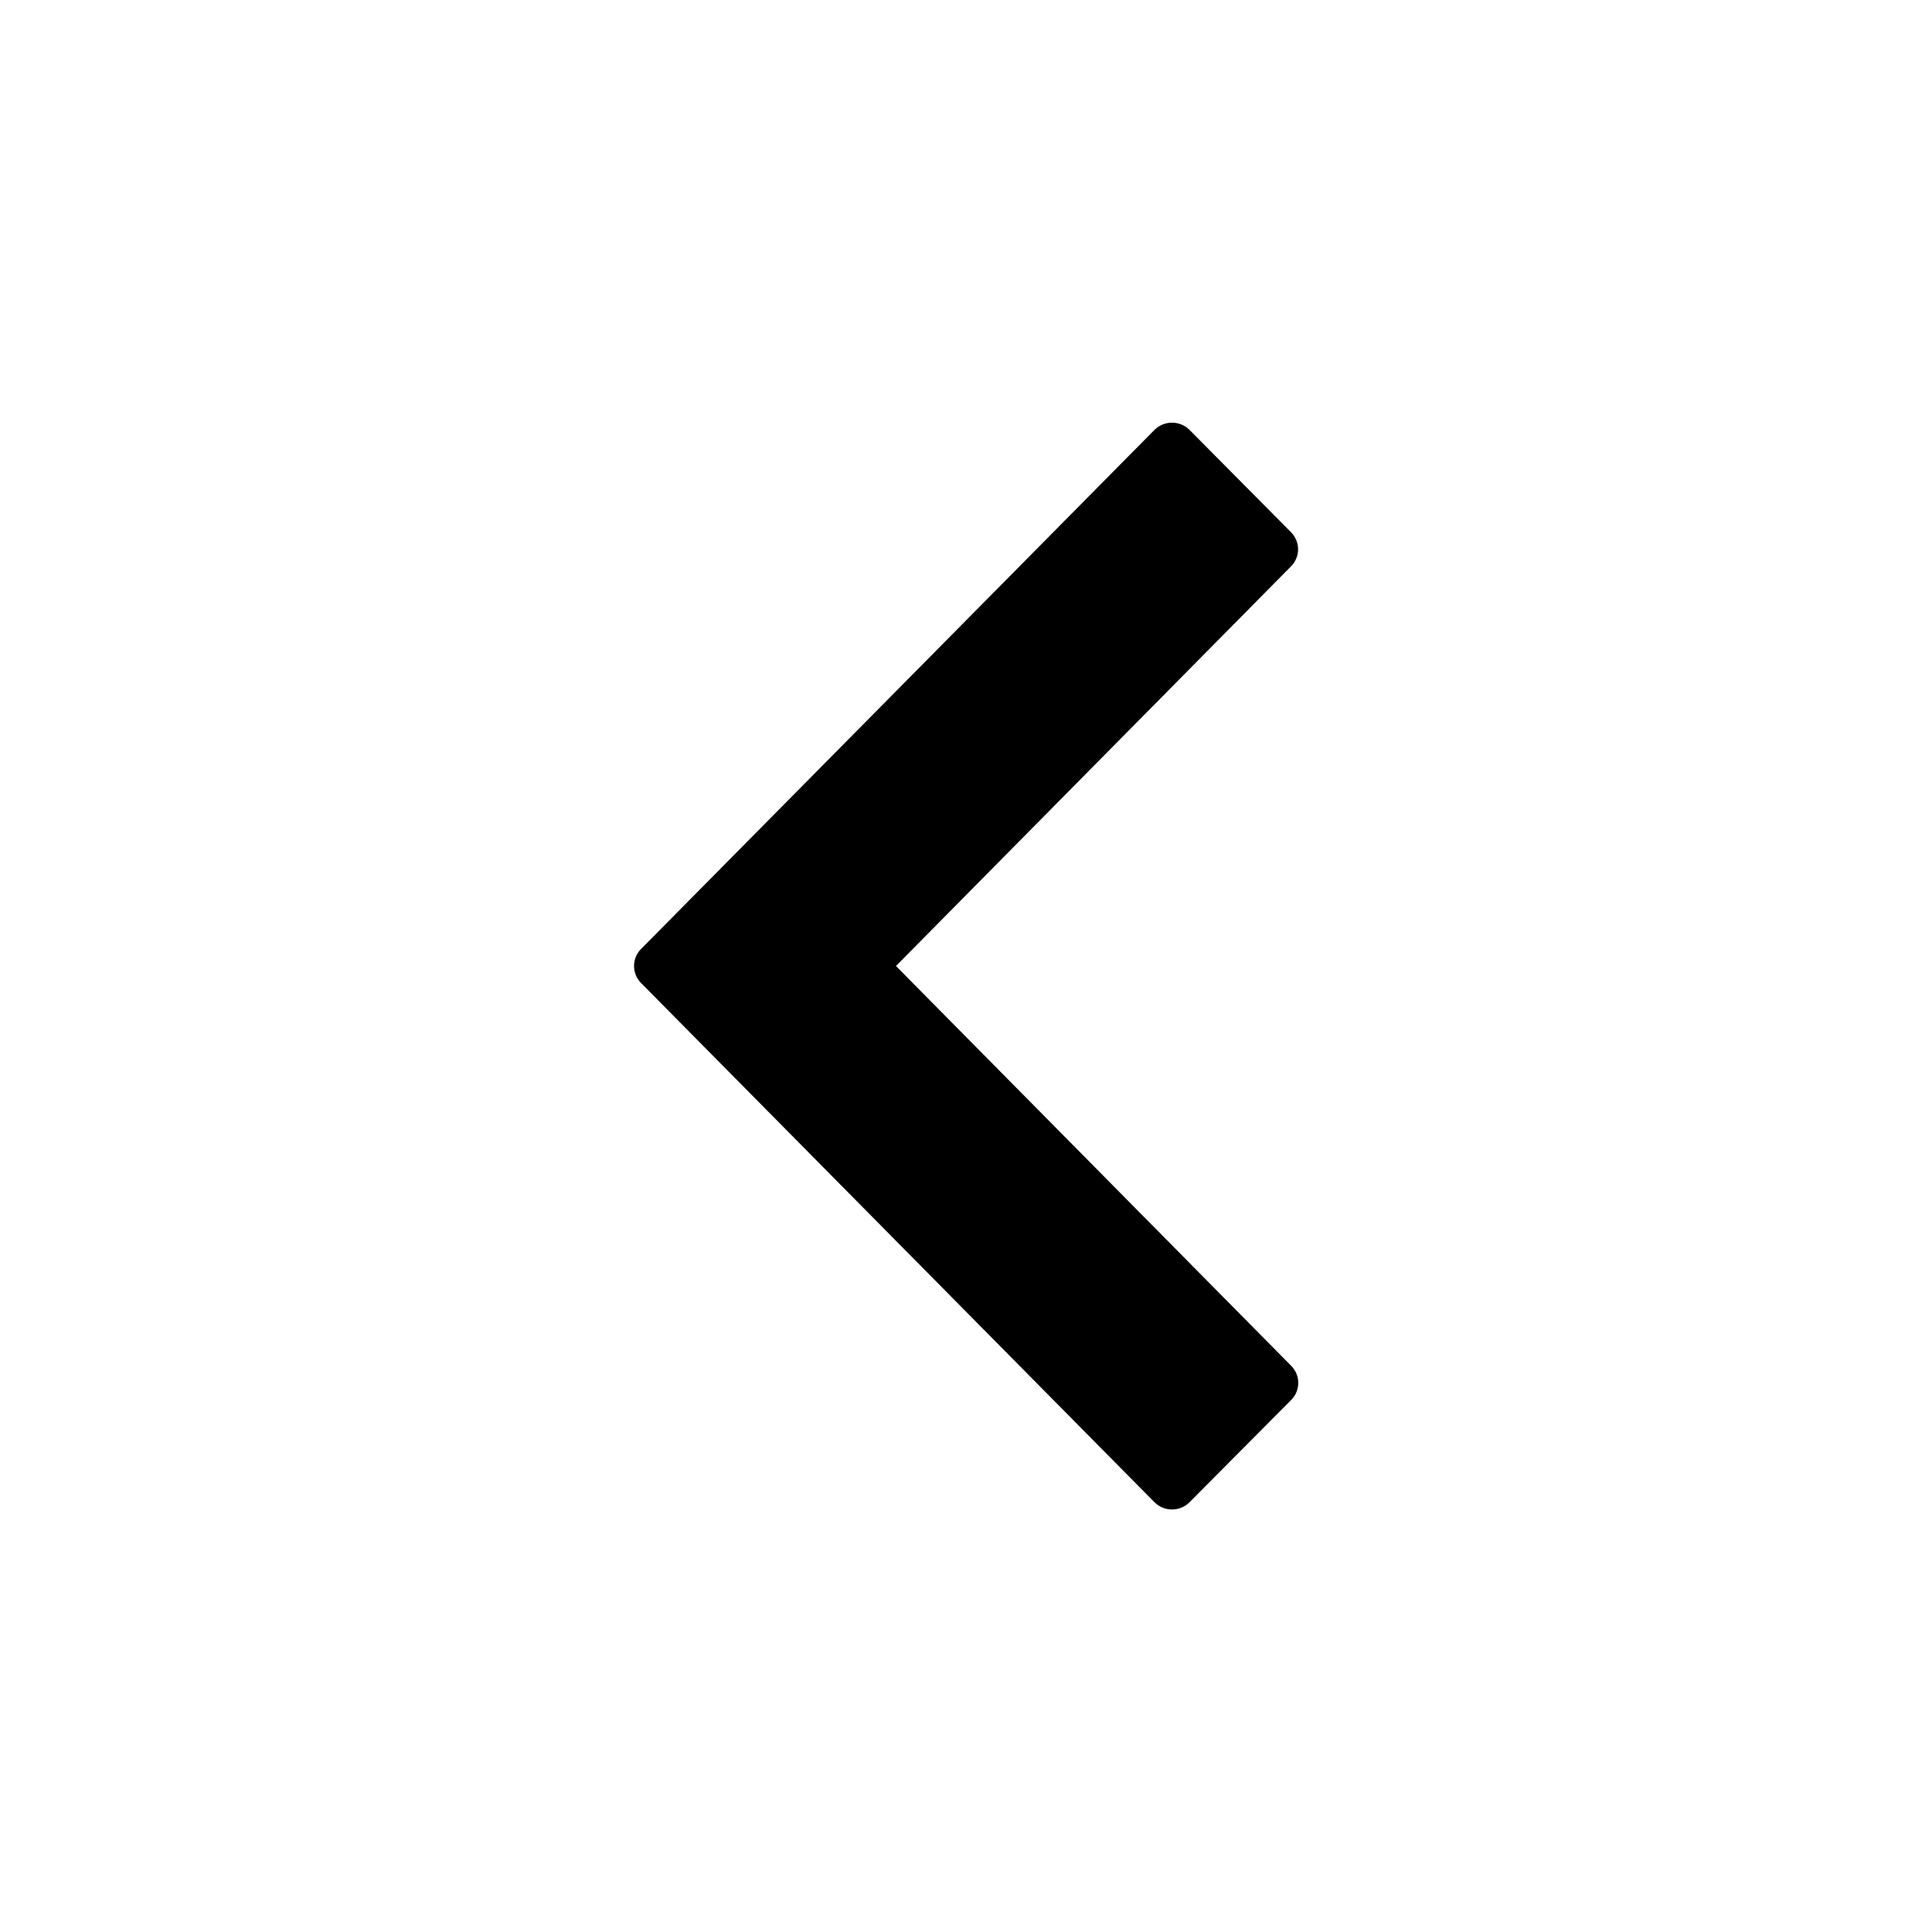
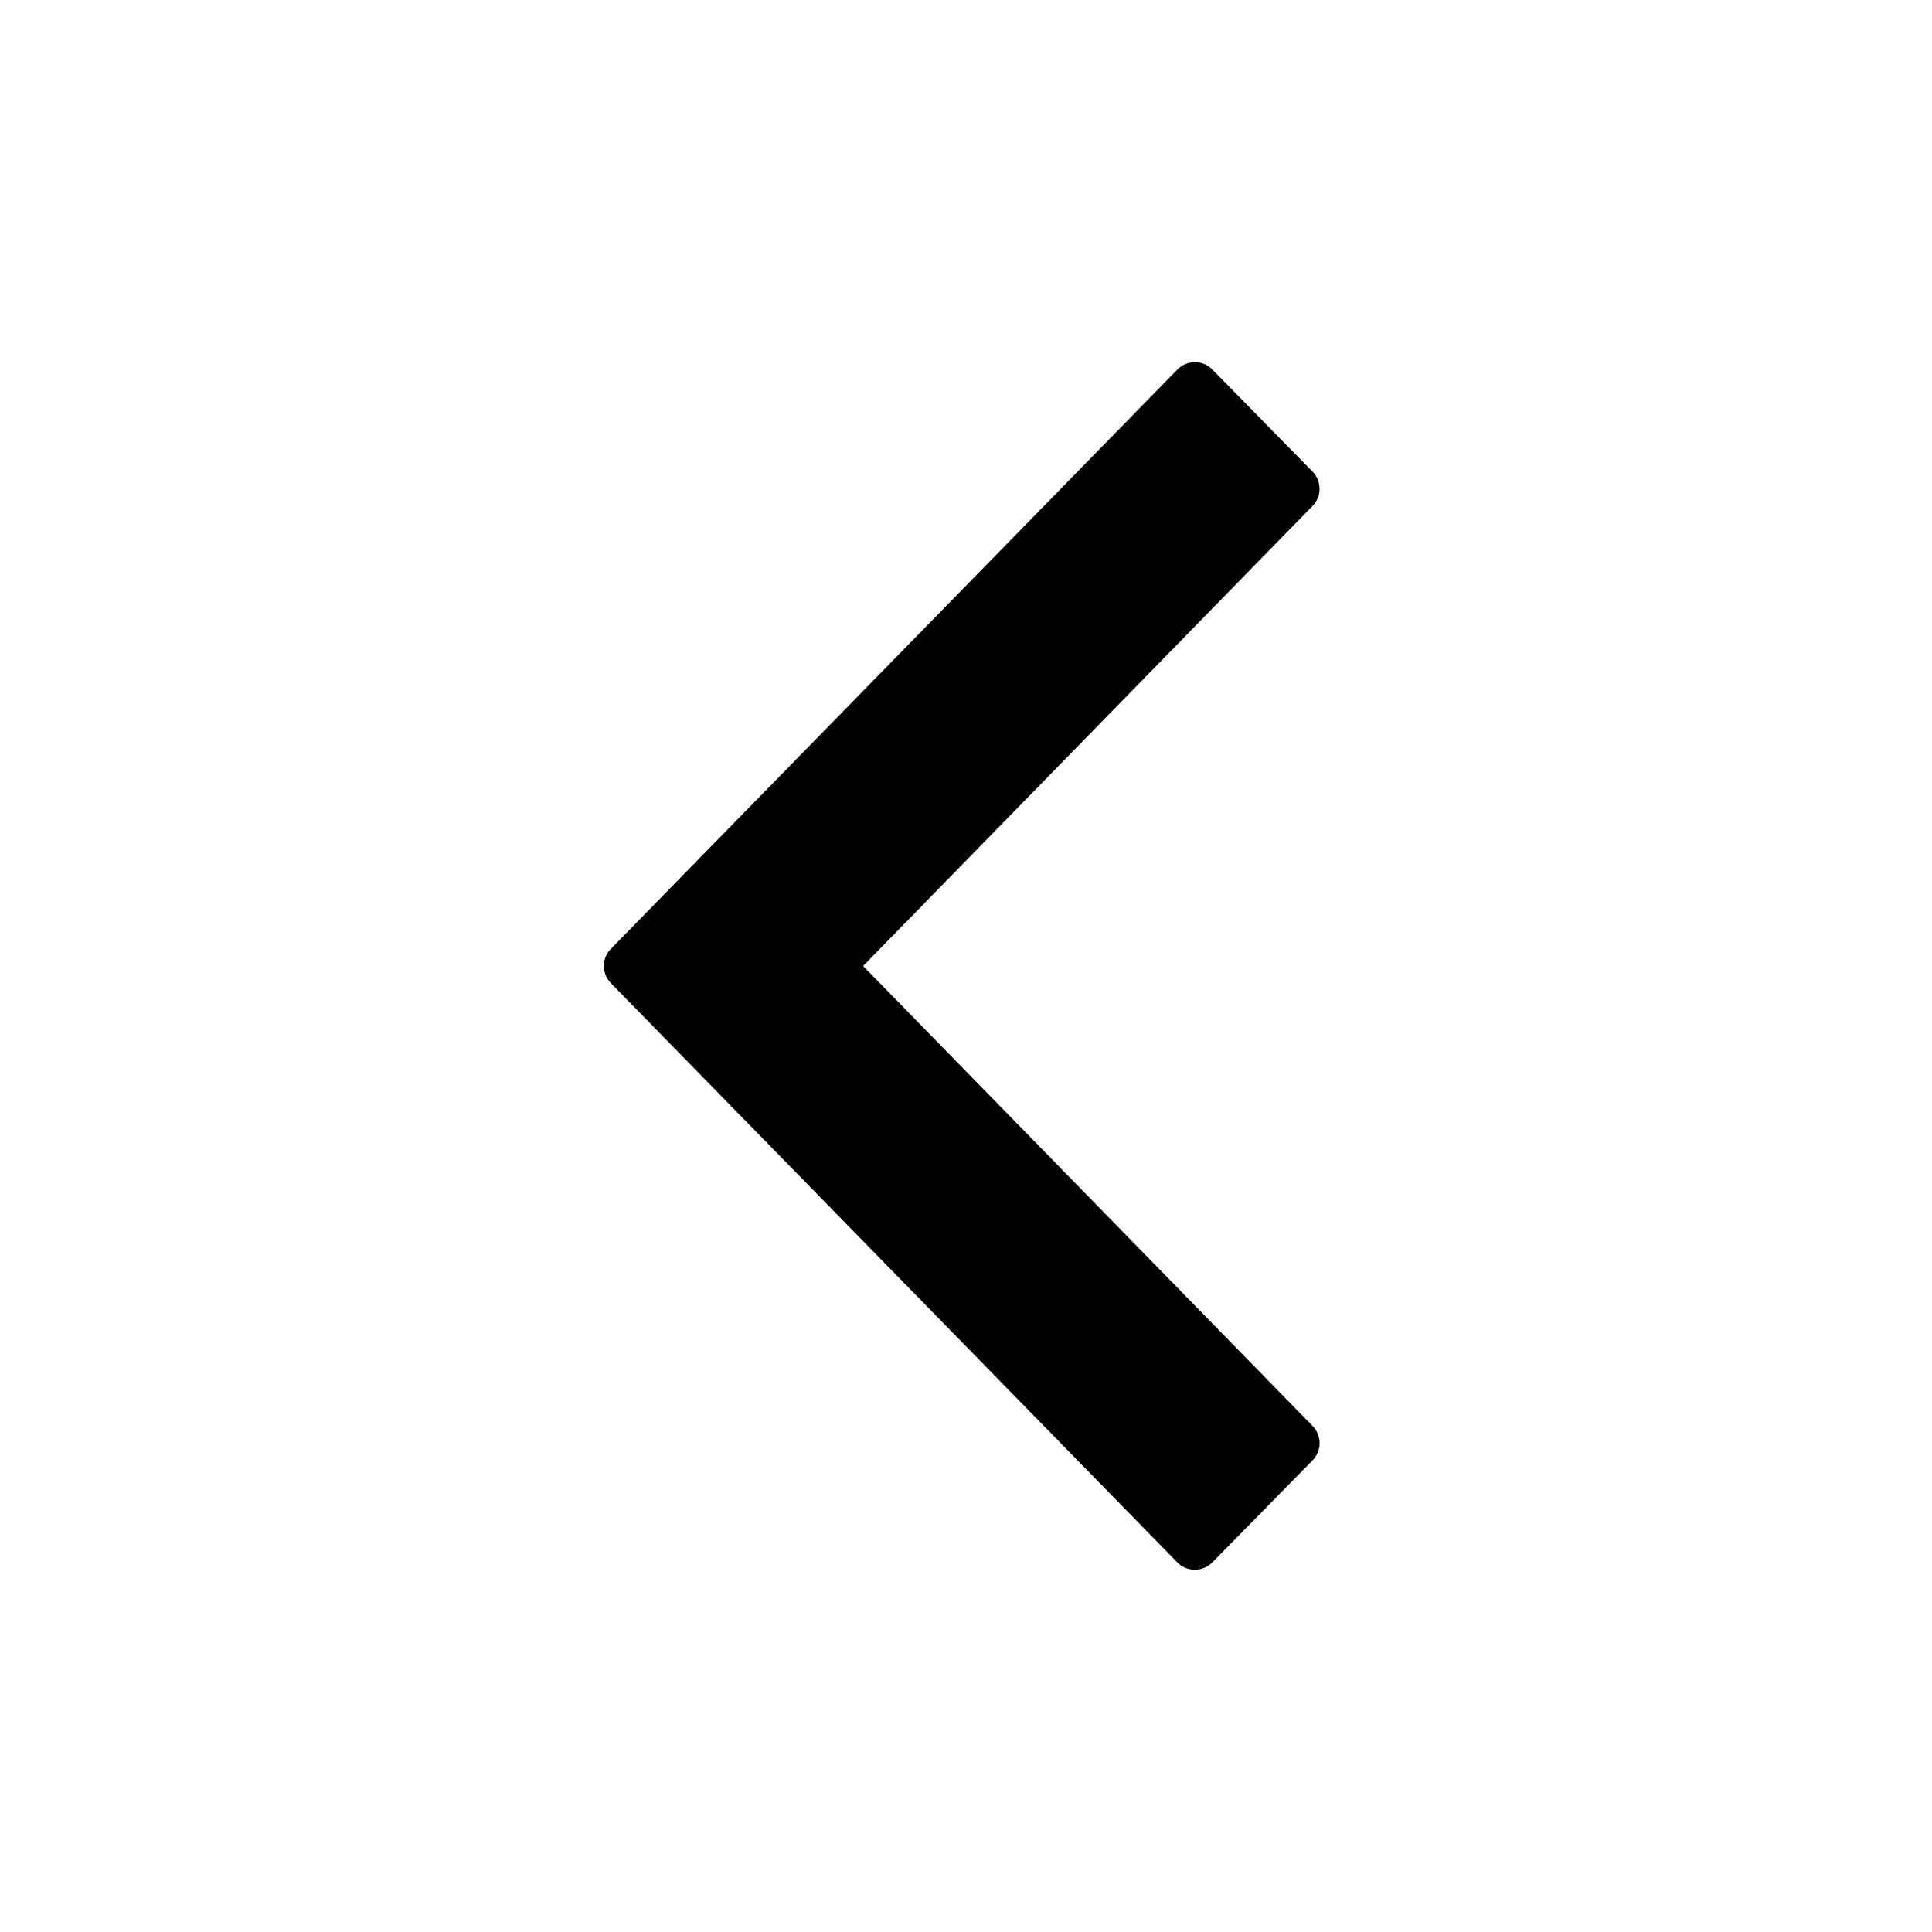
<svg width="16" height="16" fill="currentColor" viewBox="0 0 16 16">
-   <path fill="currentColor" d="m7.42 8 3.271-3.309a.2.2 0 0 0 0-.284l-.839-.846a.206.206 0 0 0-.292 0L5.31 7.858a.2.2 0 0 0 0 .284L9.56 12.44c.08.081.212.081.292 0l.84-.845a.2.2 0 0 0 0-.285z" />
+   <path fill="currentColor" d="m7.148 8 3.722 3.809a.203.203 0 0 1 0 .285l-.83.845c-.08.081-.21.081-.29 0L5.059 8.142a.203.203 0 0 1 0-.284L9.751 3.06c.079-.081.21-.081.289 0l.83.846a.203.203 0 0 1 0 .284z" />
</svg>
